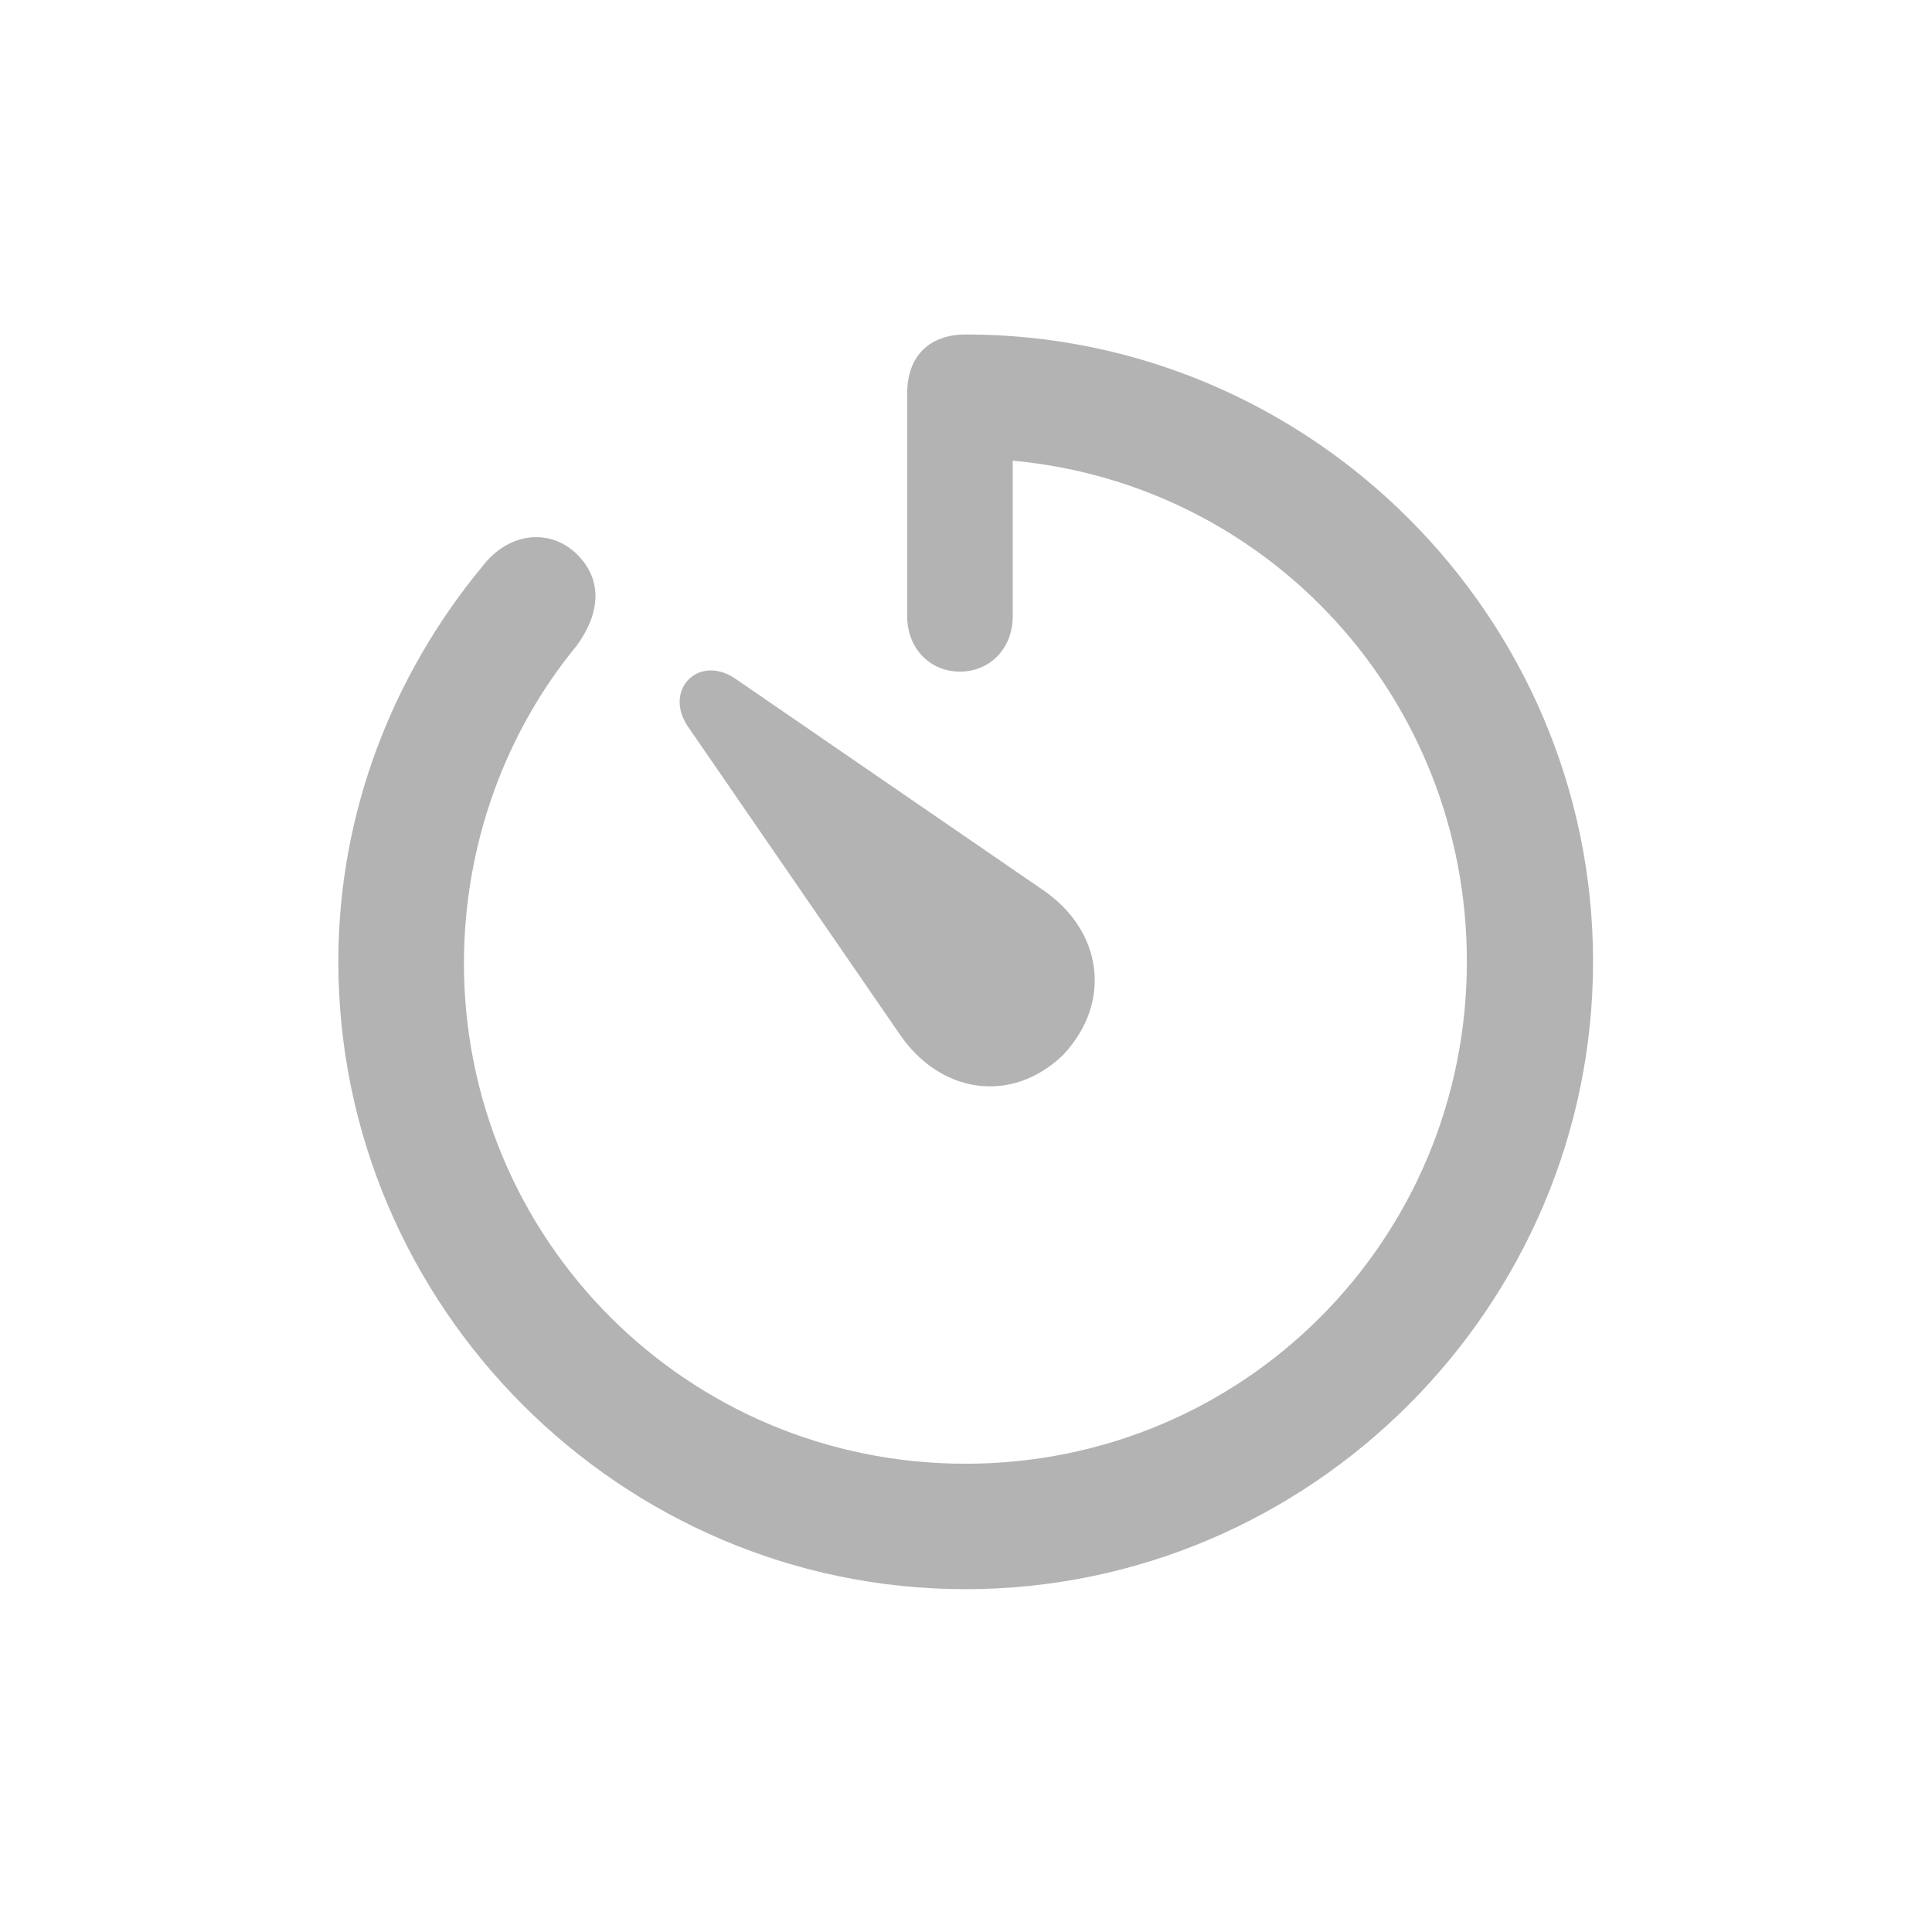
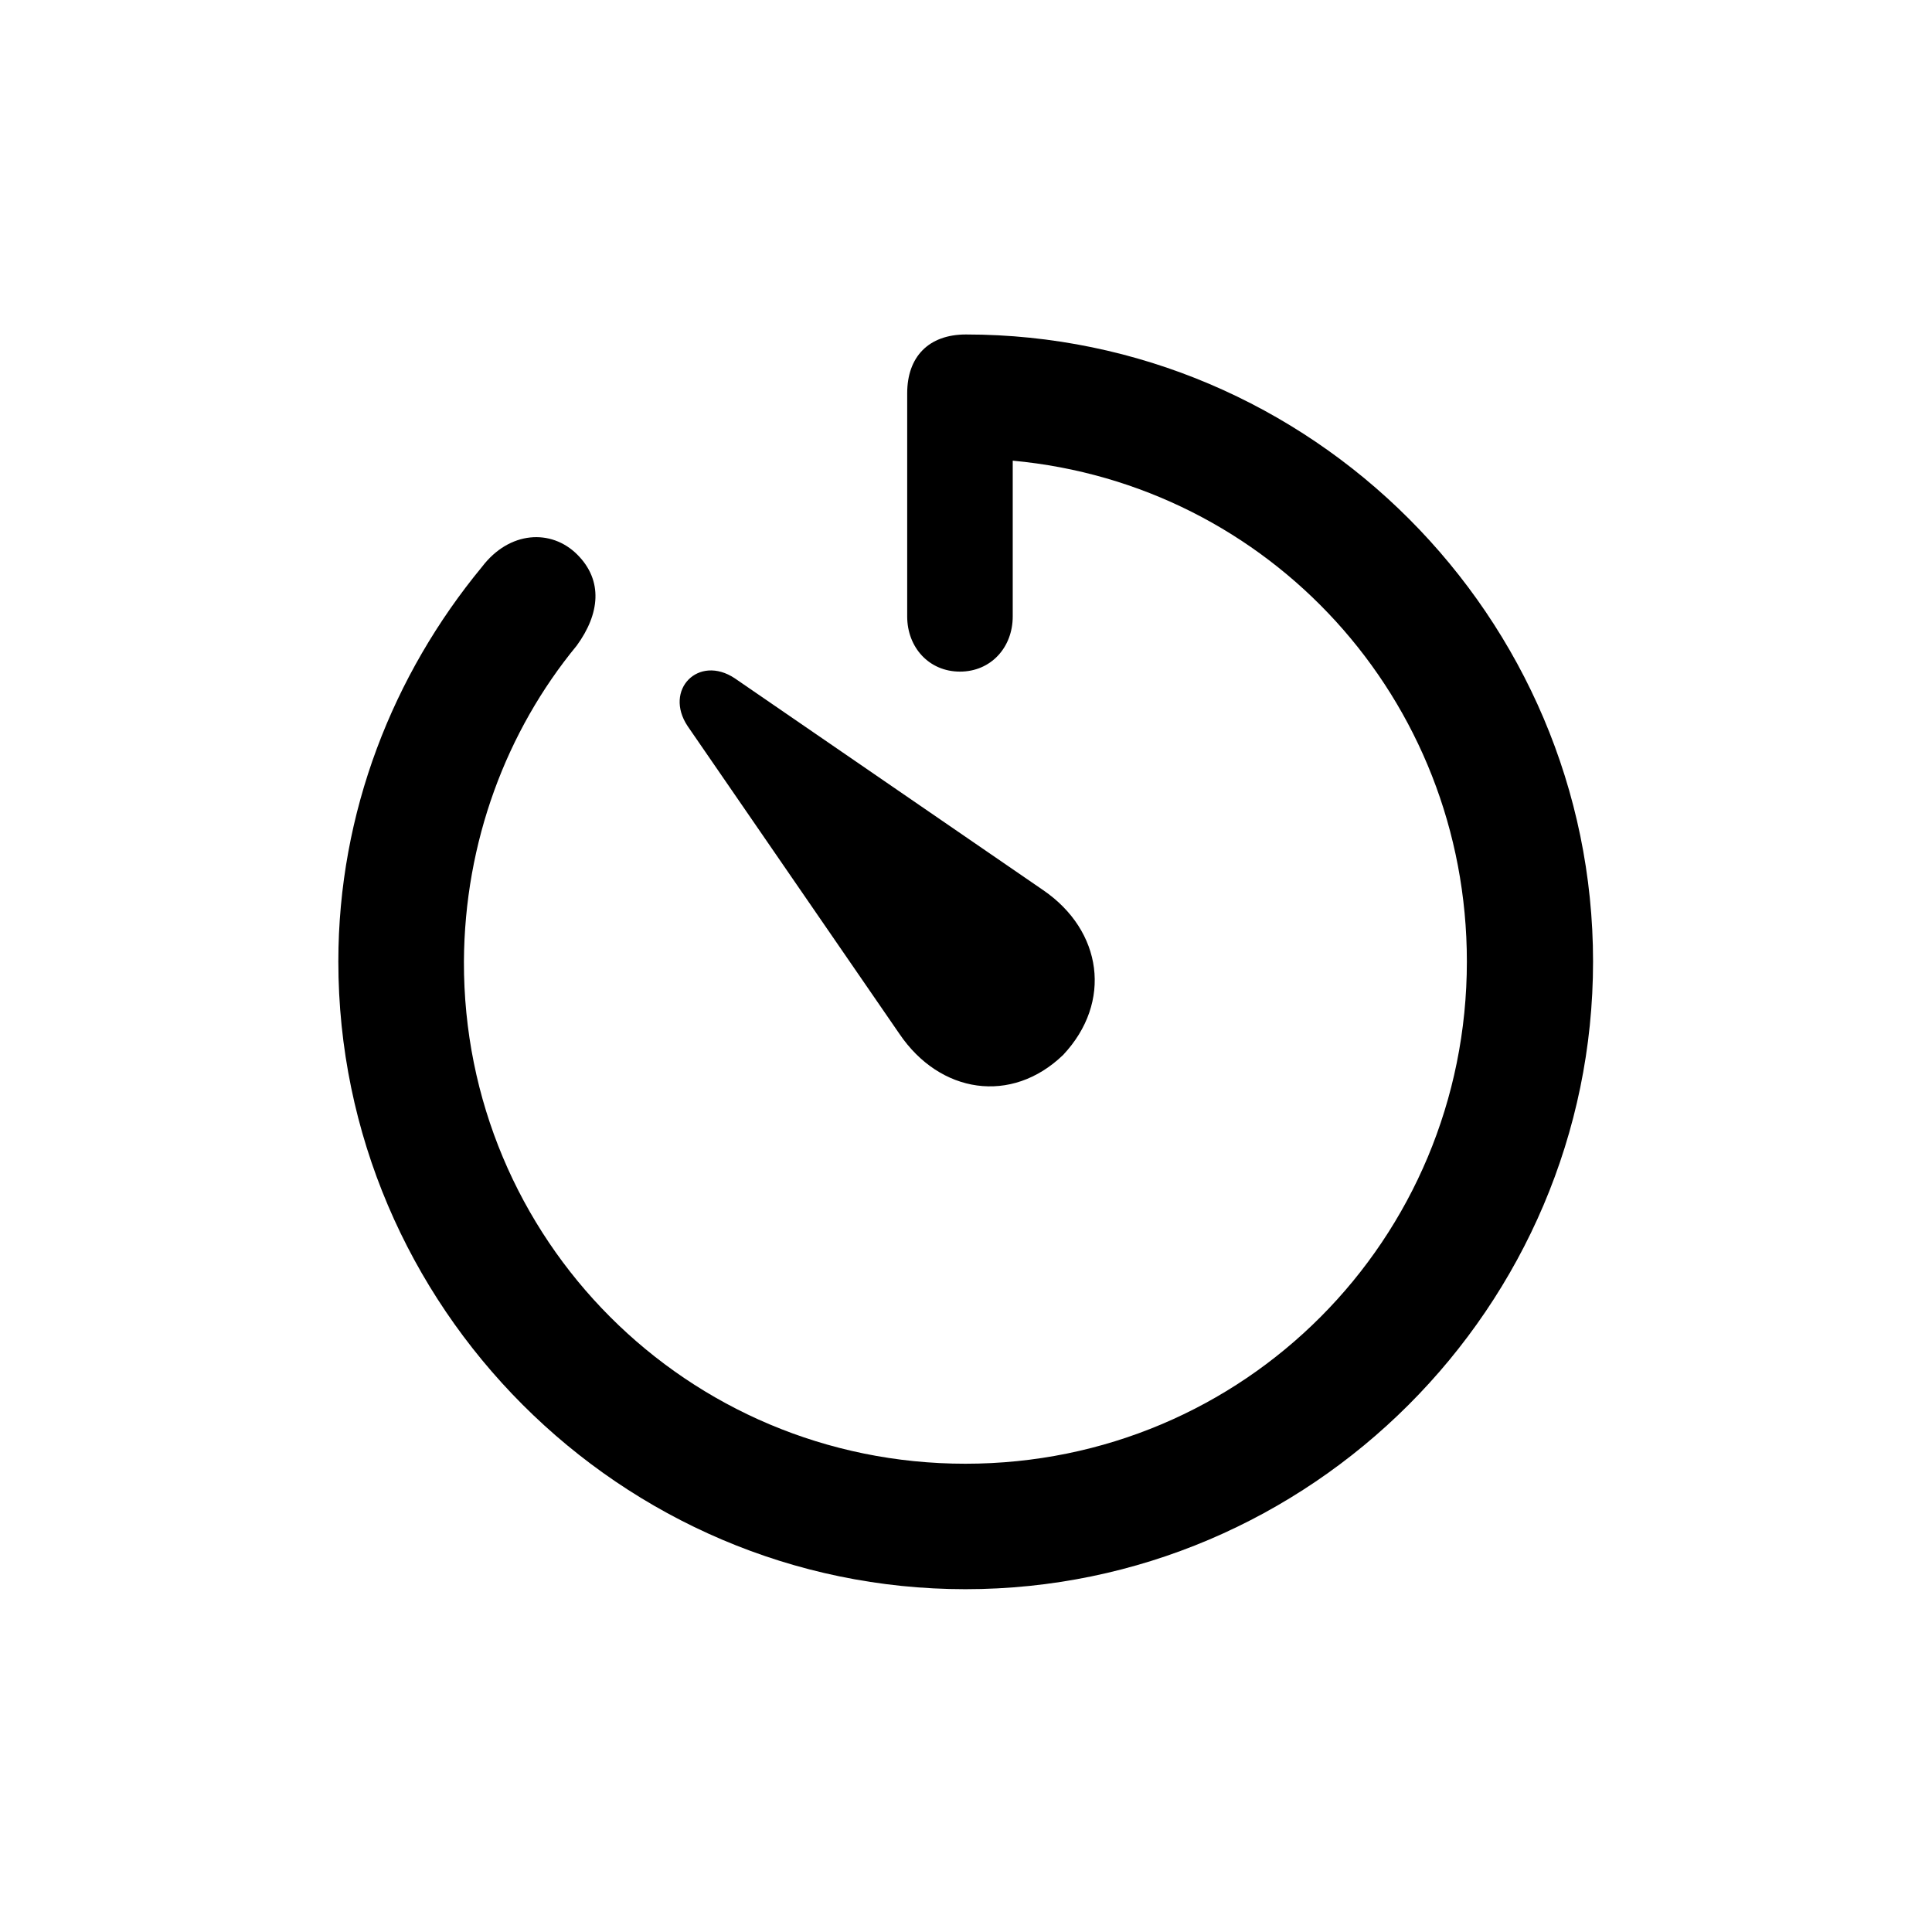
<svg xmlns="http://www.w3.org/2000/svg" width="16" height="16" viewBox="0 0 16 16" fill="none">
-   <g opacity="0.3">
+   <g>
    <path d="M7.995 13.161C10.853 13.161 13.193 10.821 13.193 7.963C13.193 5.11 10.858 2.77 8 2.77C7.689 2.77 7.513 2.956 7.513 3.257V5.105C7.513 5.362 7.694 5.562 7.95 5.562C8.206 5.562 8.387 5.362 8.387 5.105V3.815C10.511 4.011 12.148 5.788 12.148 7.963C12.148 10.263 10.305 12.122 7.995 12.122C5.69 12.122 3.836 10.263 3.842 7.963C3.847 6.974 4.193 6.055 4.776 5.347C4.967 5.085 4.997 4.809 4.781 4.593C4.565 4.377 4.218 4.397 3.992 4.694C3.254 5.588 2.802 6.728 2.802 7.963C2.802 10.821 5.142 13.161 7.995 13.161ZM8.804 8.737C9.215 8.3 9.13 7.707 8.638 7.371L6.086 5.618C5.785 5.417 5.494 5.713 5.695 6.014L7.448 8.561C7.784 9.058 8.377 9.148 8.804 8.737Z" fill="black" />
  </g>
</svg>
